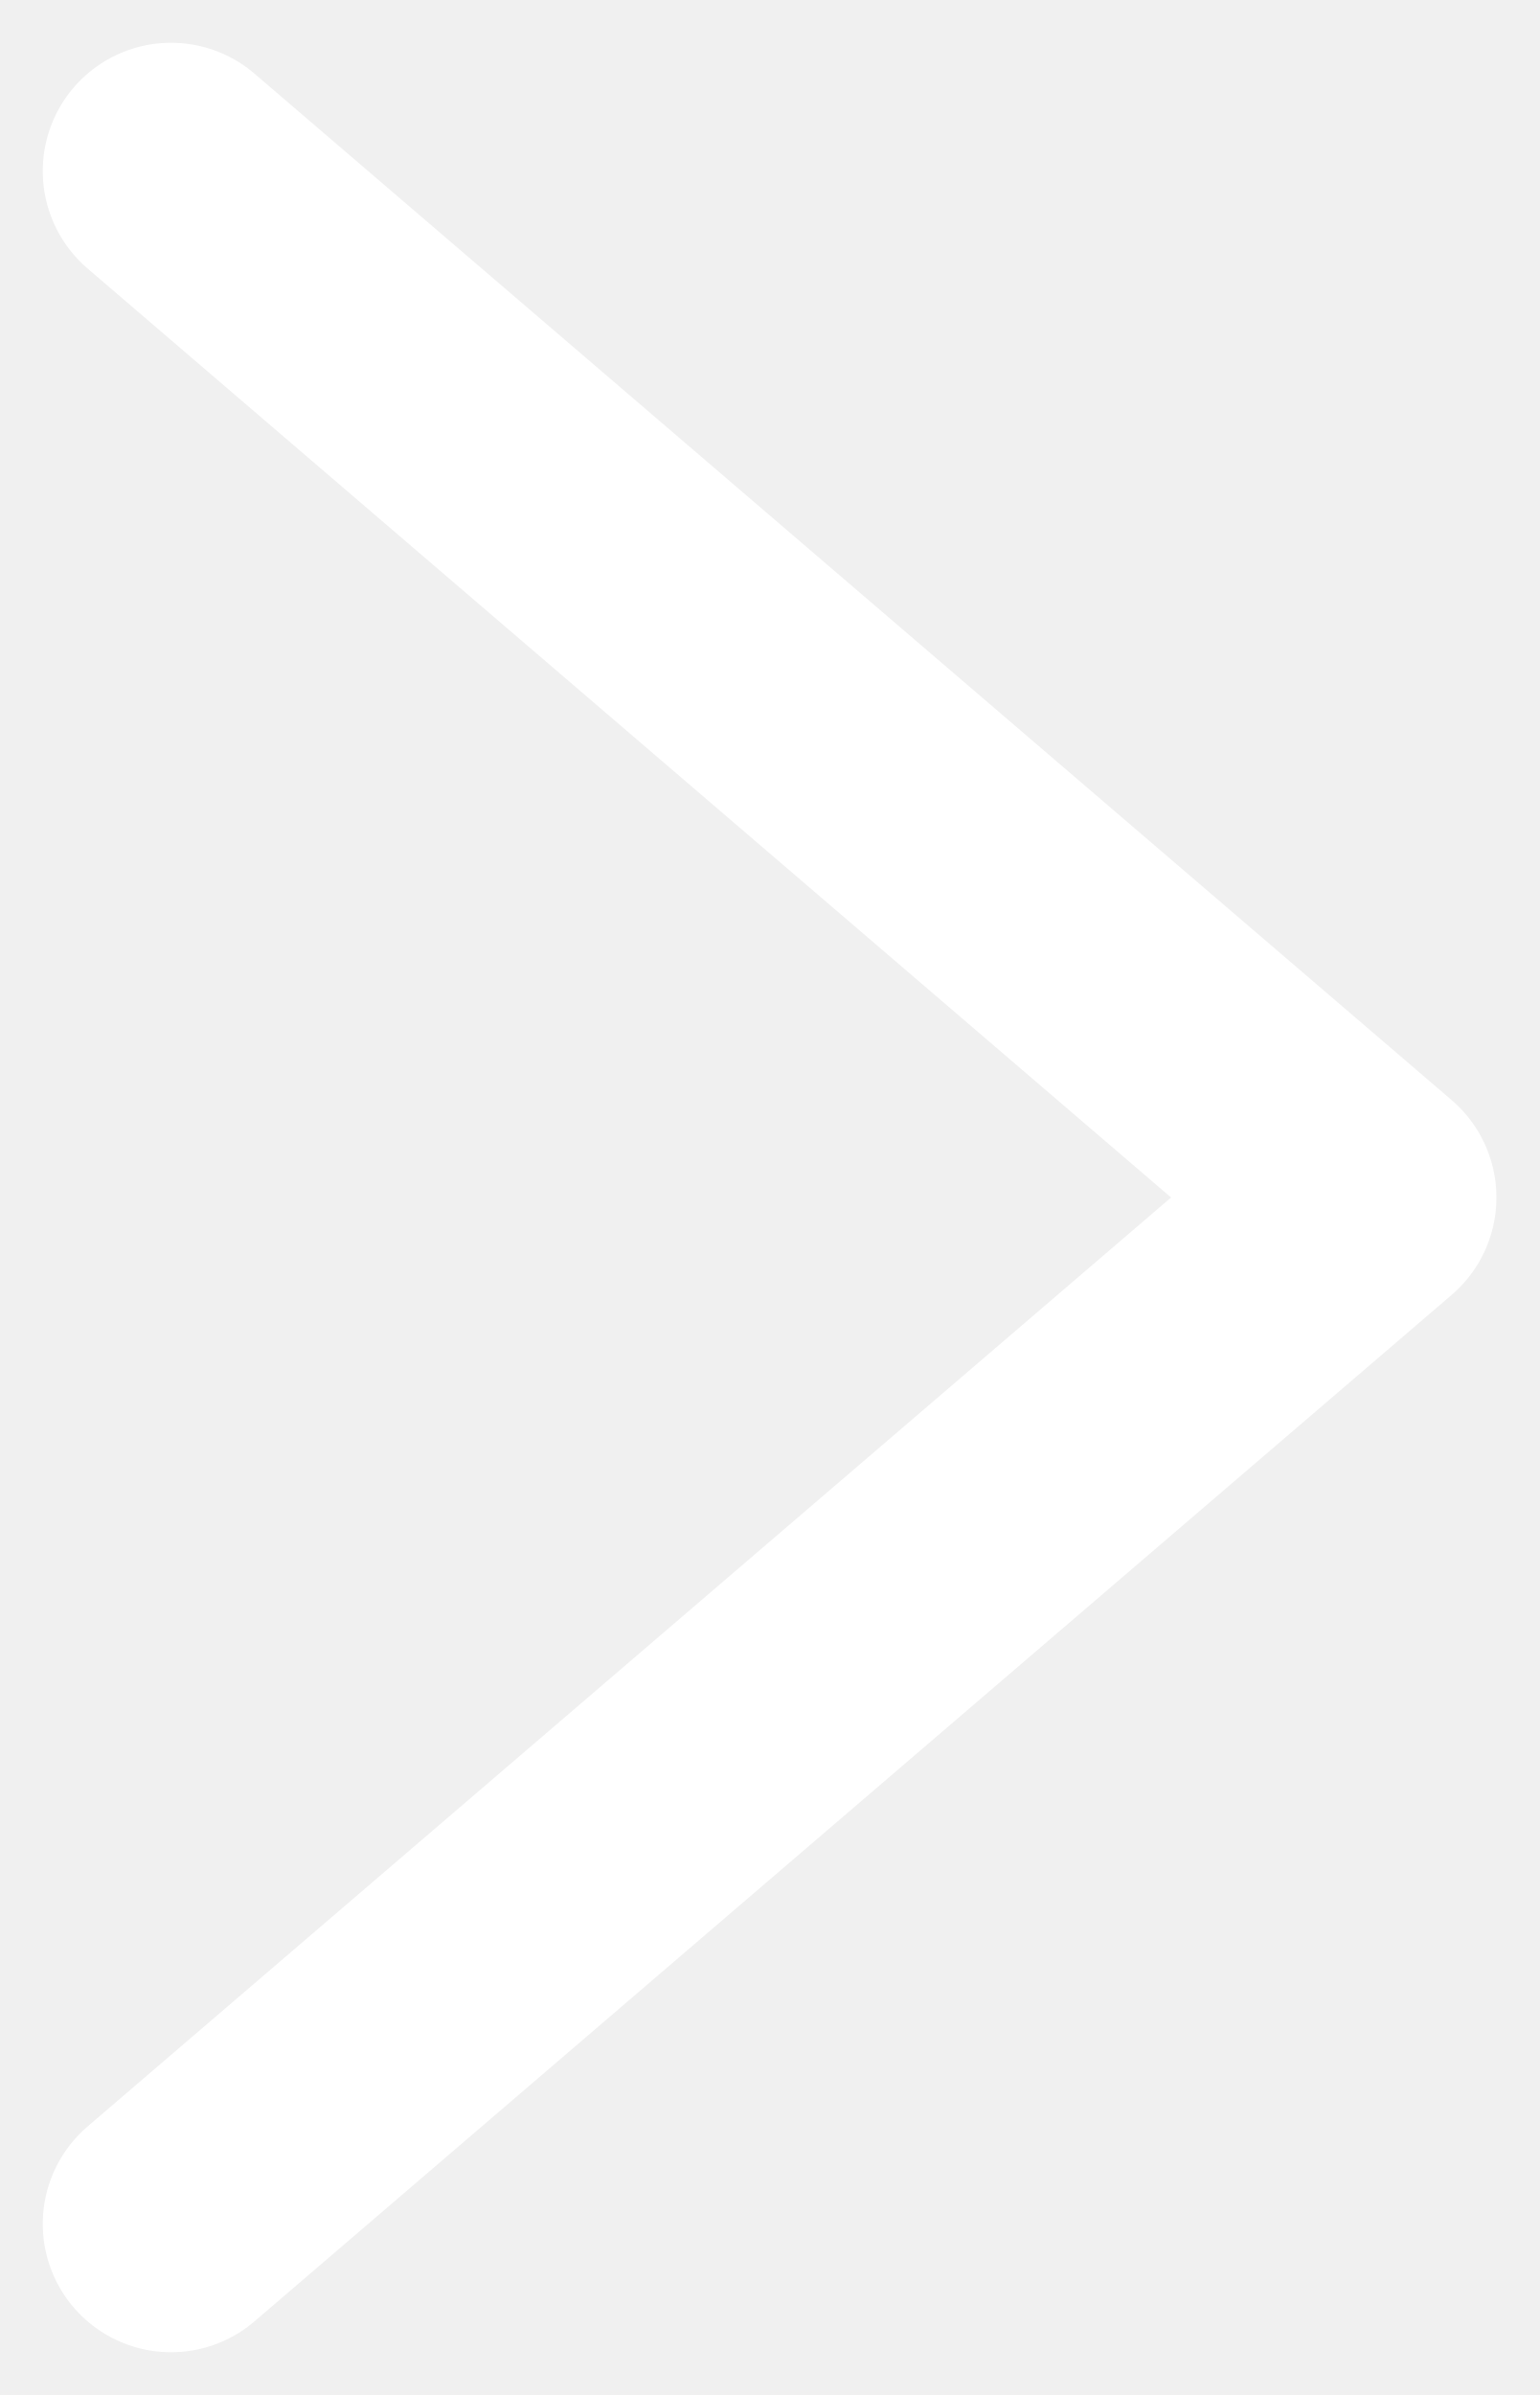
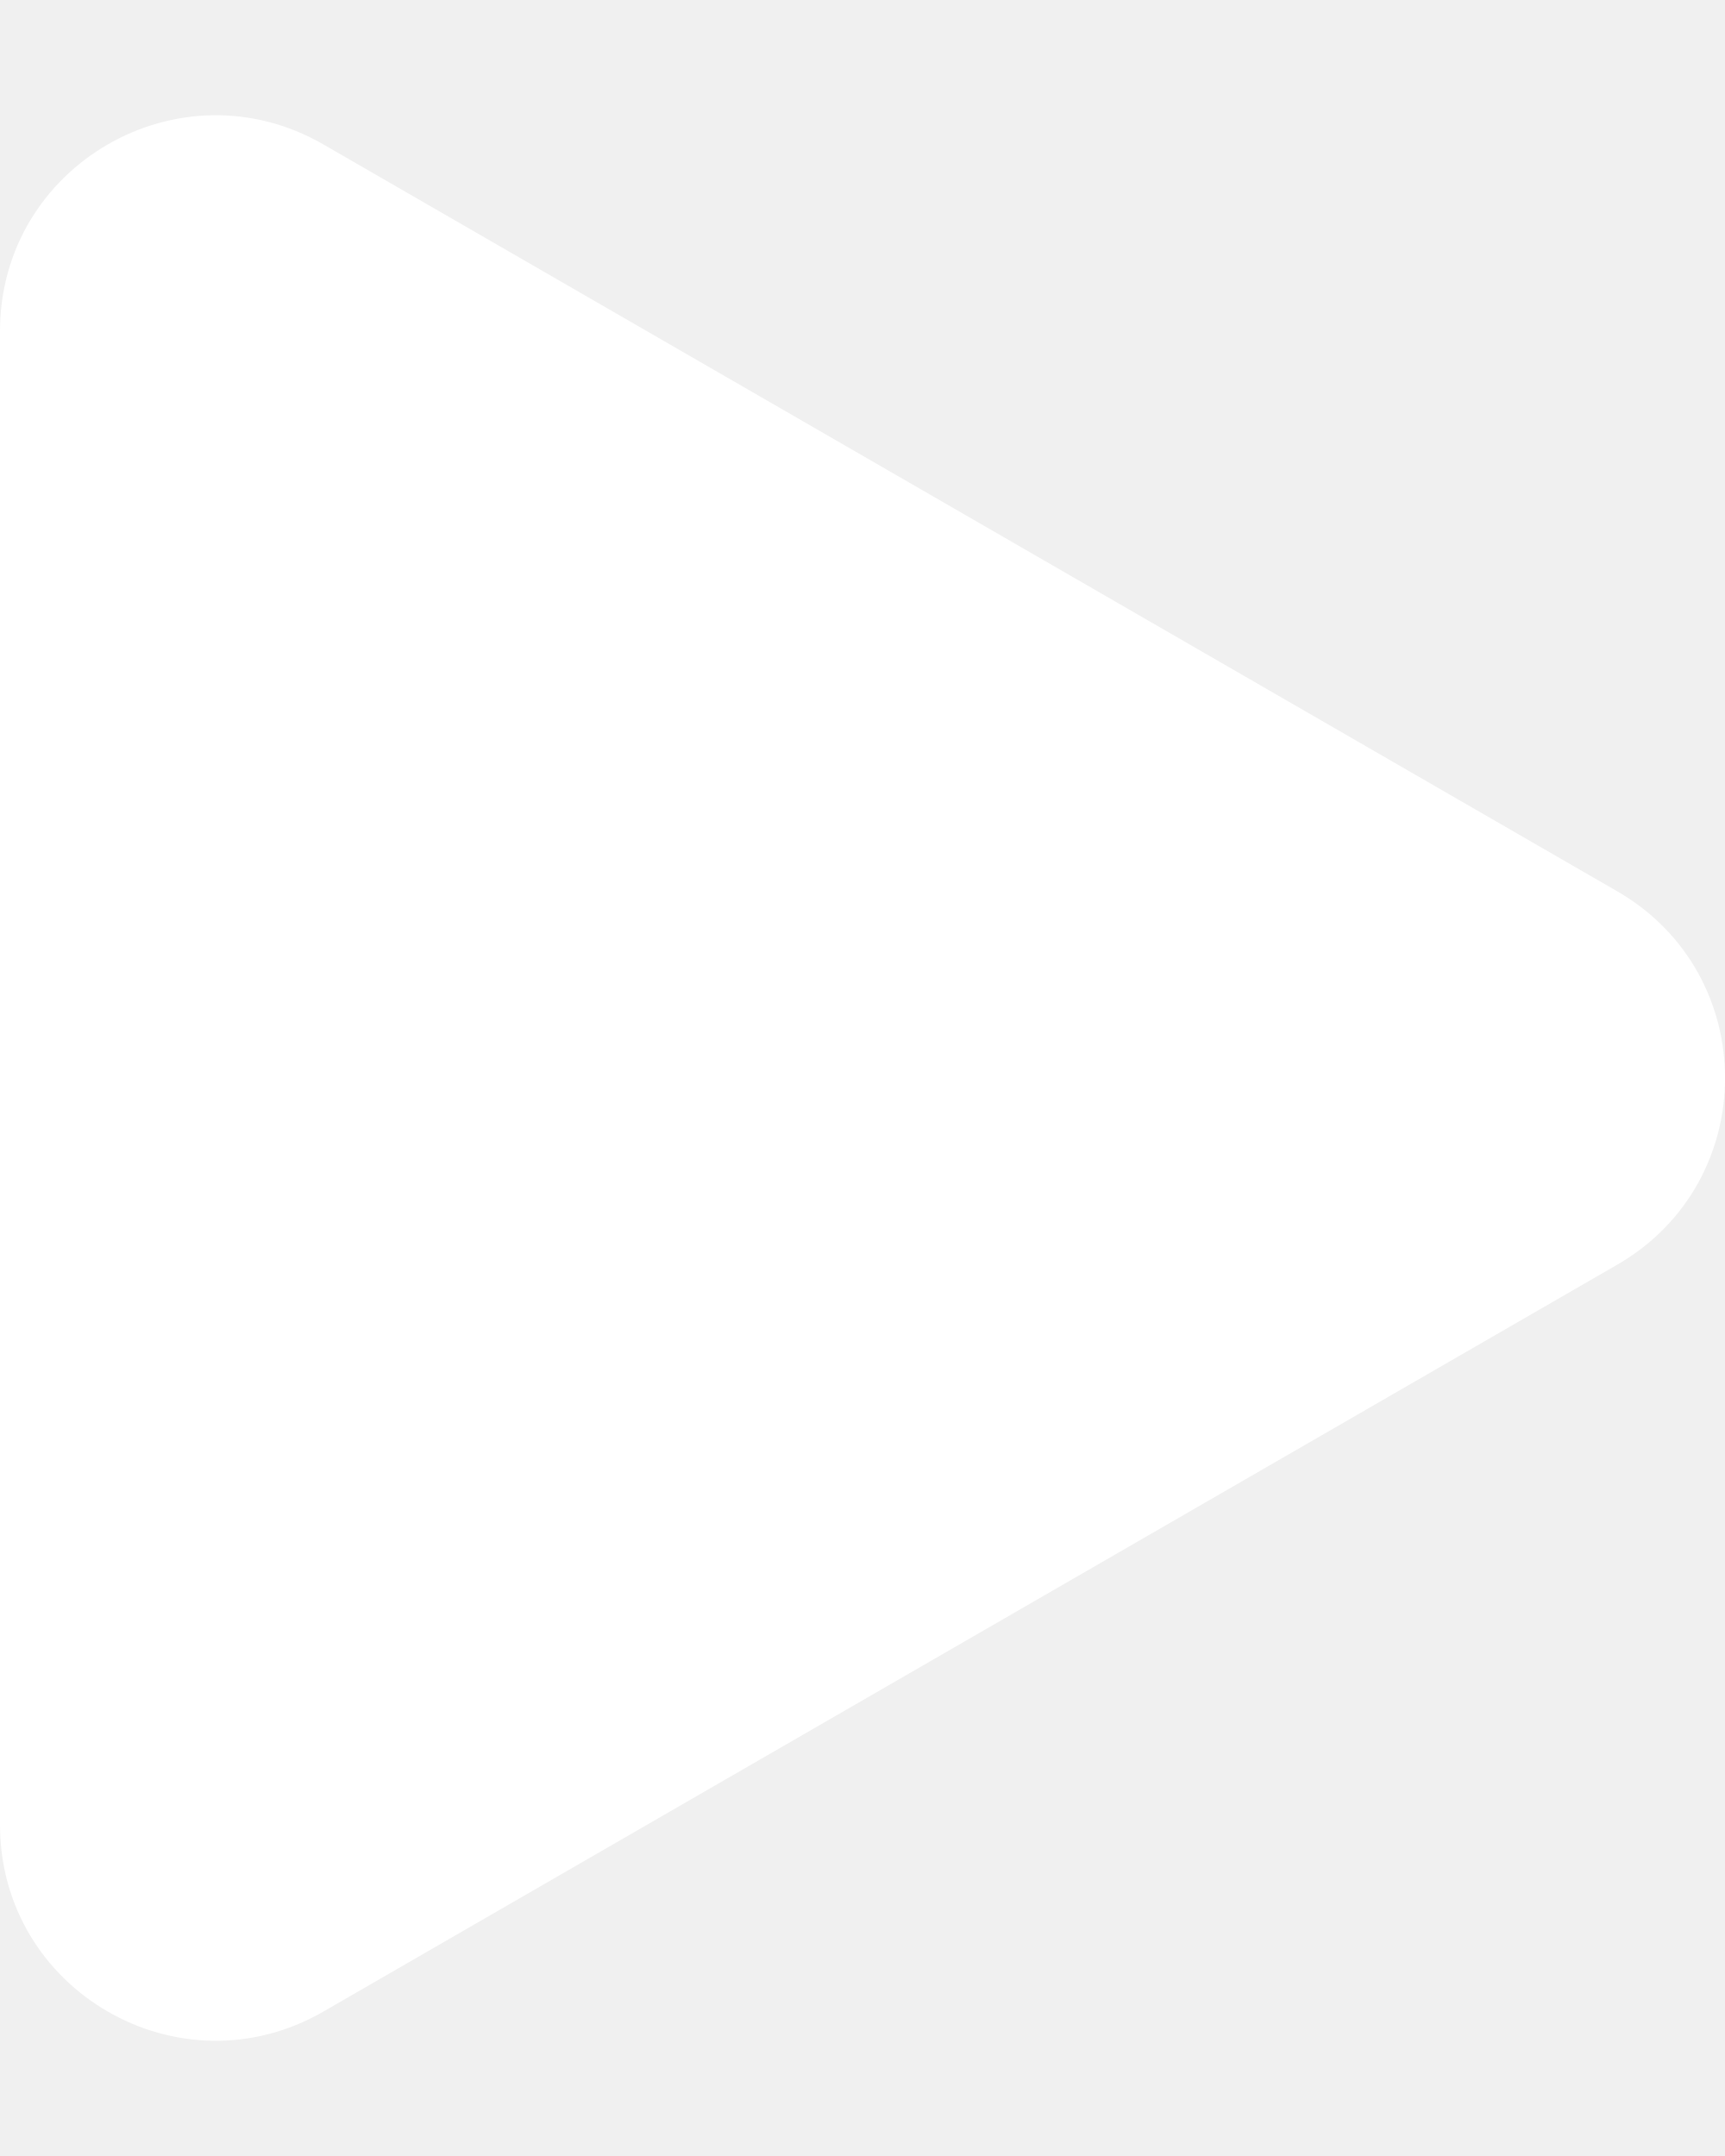
- <svg xmlns="http://www.w3.org/2000/svg" width="9" height="14" viewBox="0 0 9 14" fill="none">
-   <path d="M1 13L8 7L1 1" stroke="white" stroke-width="1.5" stroke-linecap="round" stroke-linejoin="round" />
+ <svg xmlns="http://www.w3.org/2000/svg" width="8" height="10" viewBox="0 0 8 10" fill="none">
+   <path d="M7.5 4.134C8.167 4.519 8.167 5.481 7.5 5.866L1.5 9.33C0.833 9.715 1.22038e-07 9.234 1.12858e-07 8.464L3.02403e-08 1.536C2.10605e-08 0.766 0.833 0.285 1.5 0.67L7.5 4.134Z" fill="white" />
</svg>
